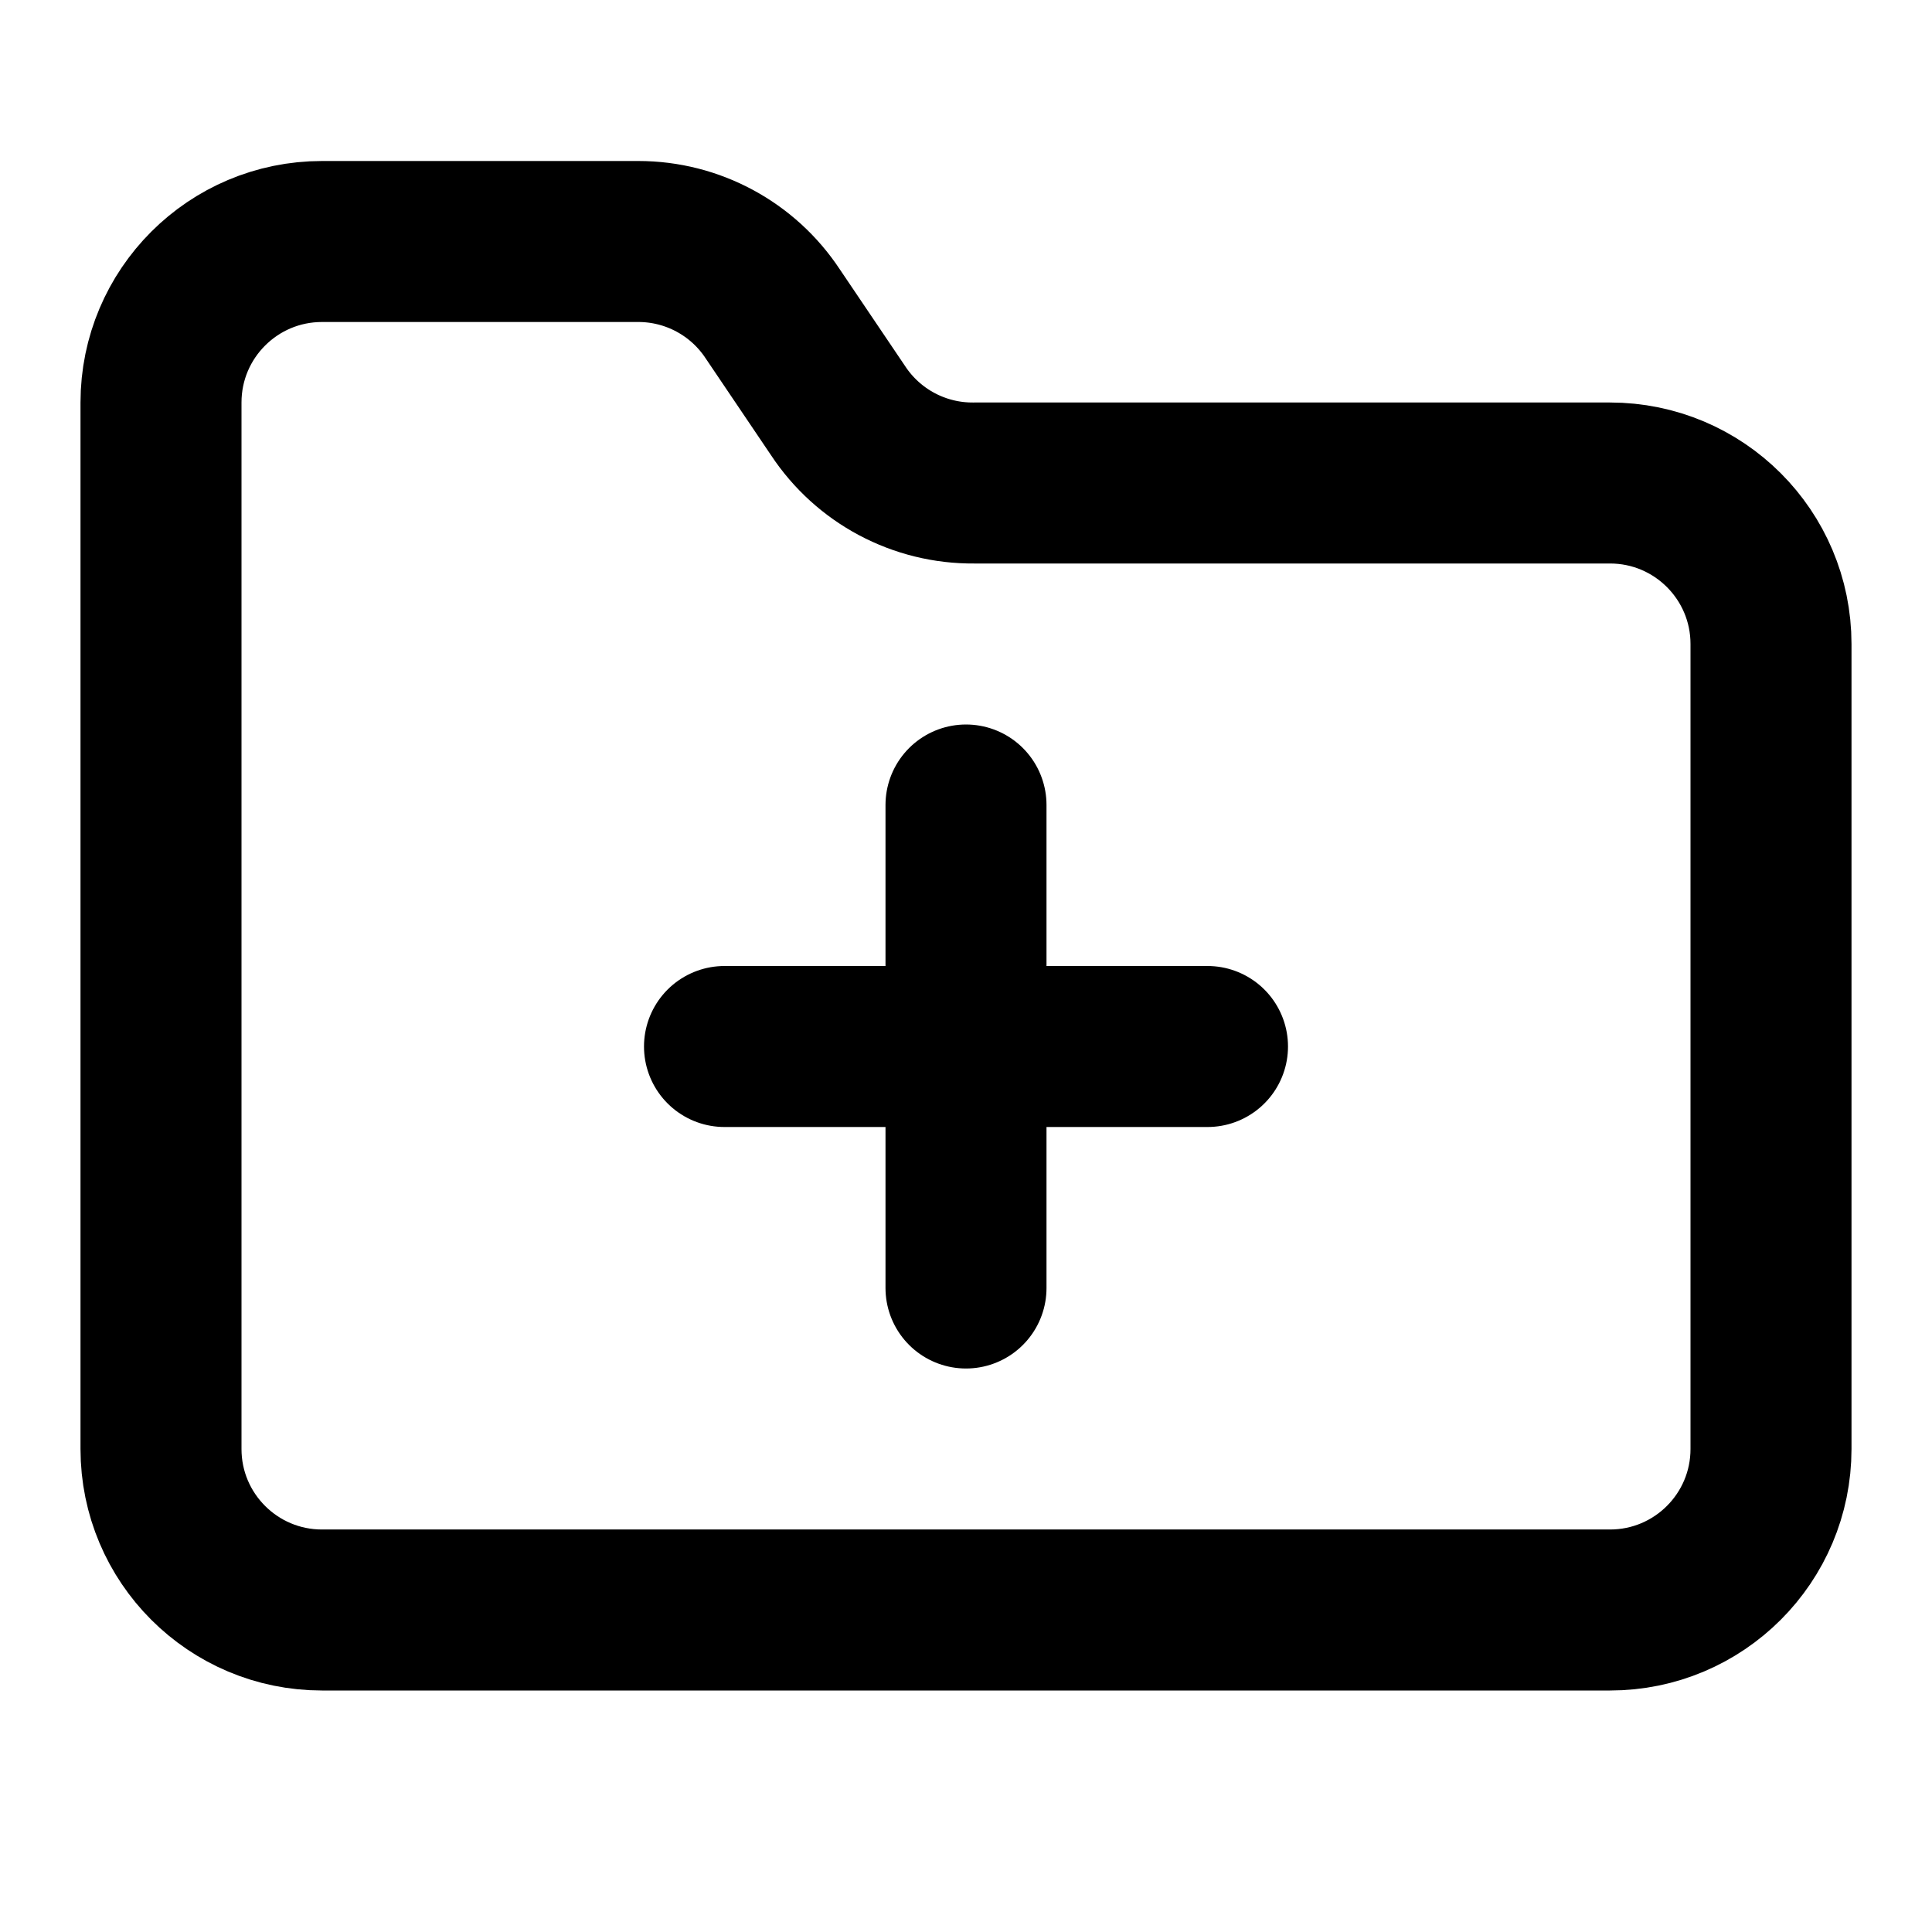
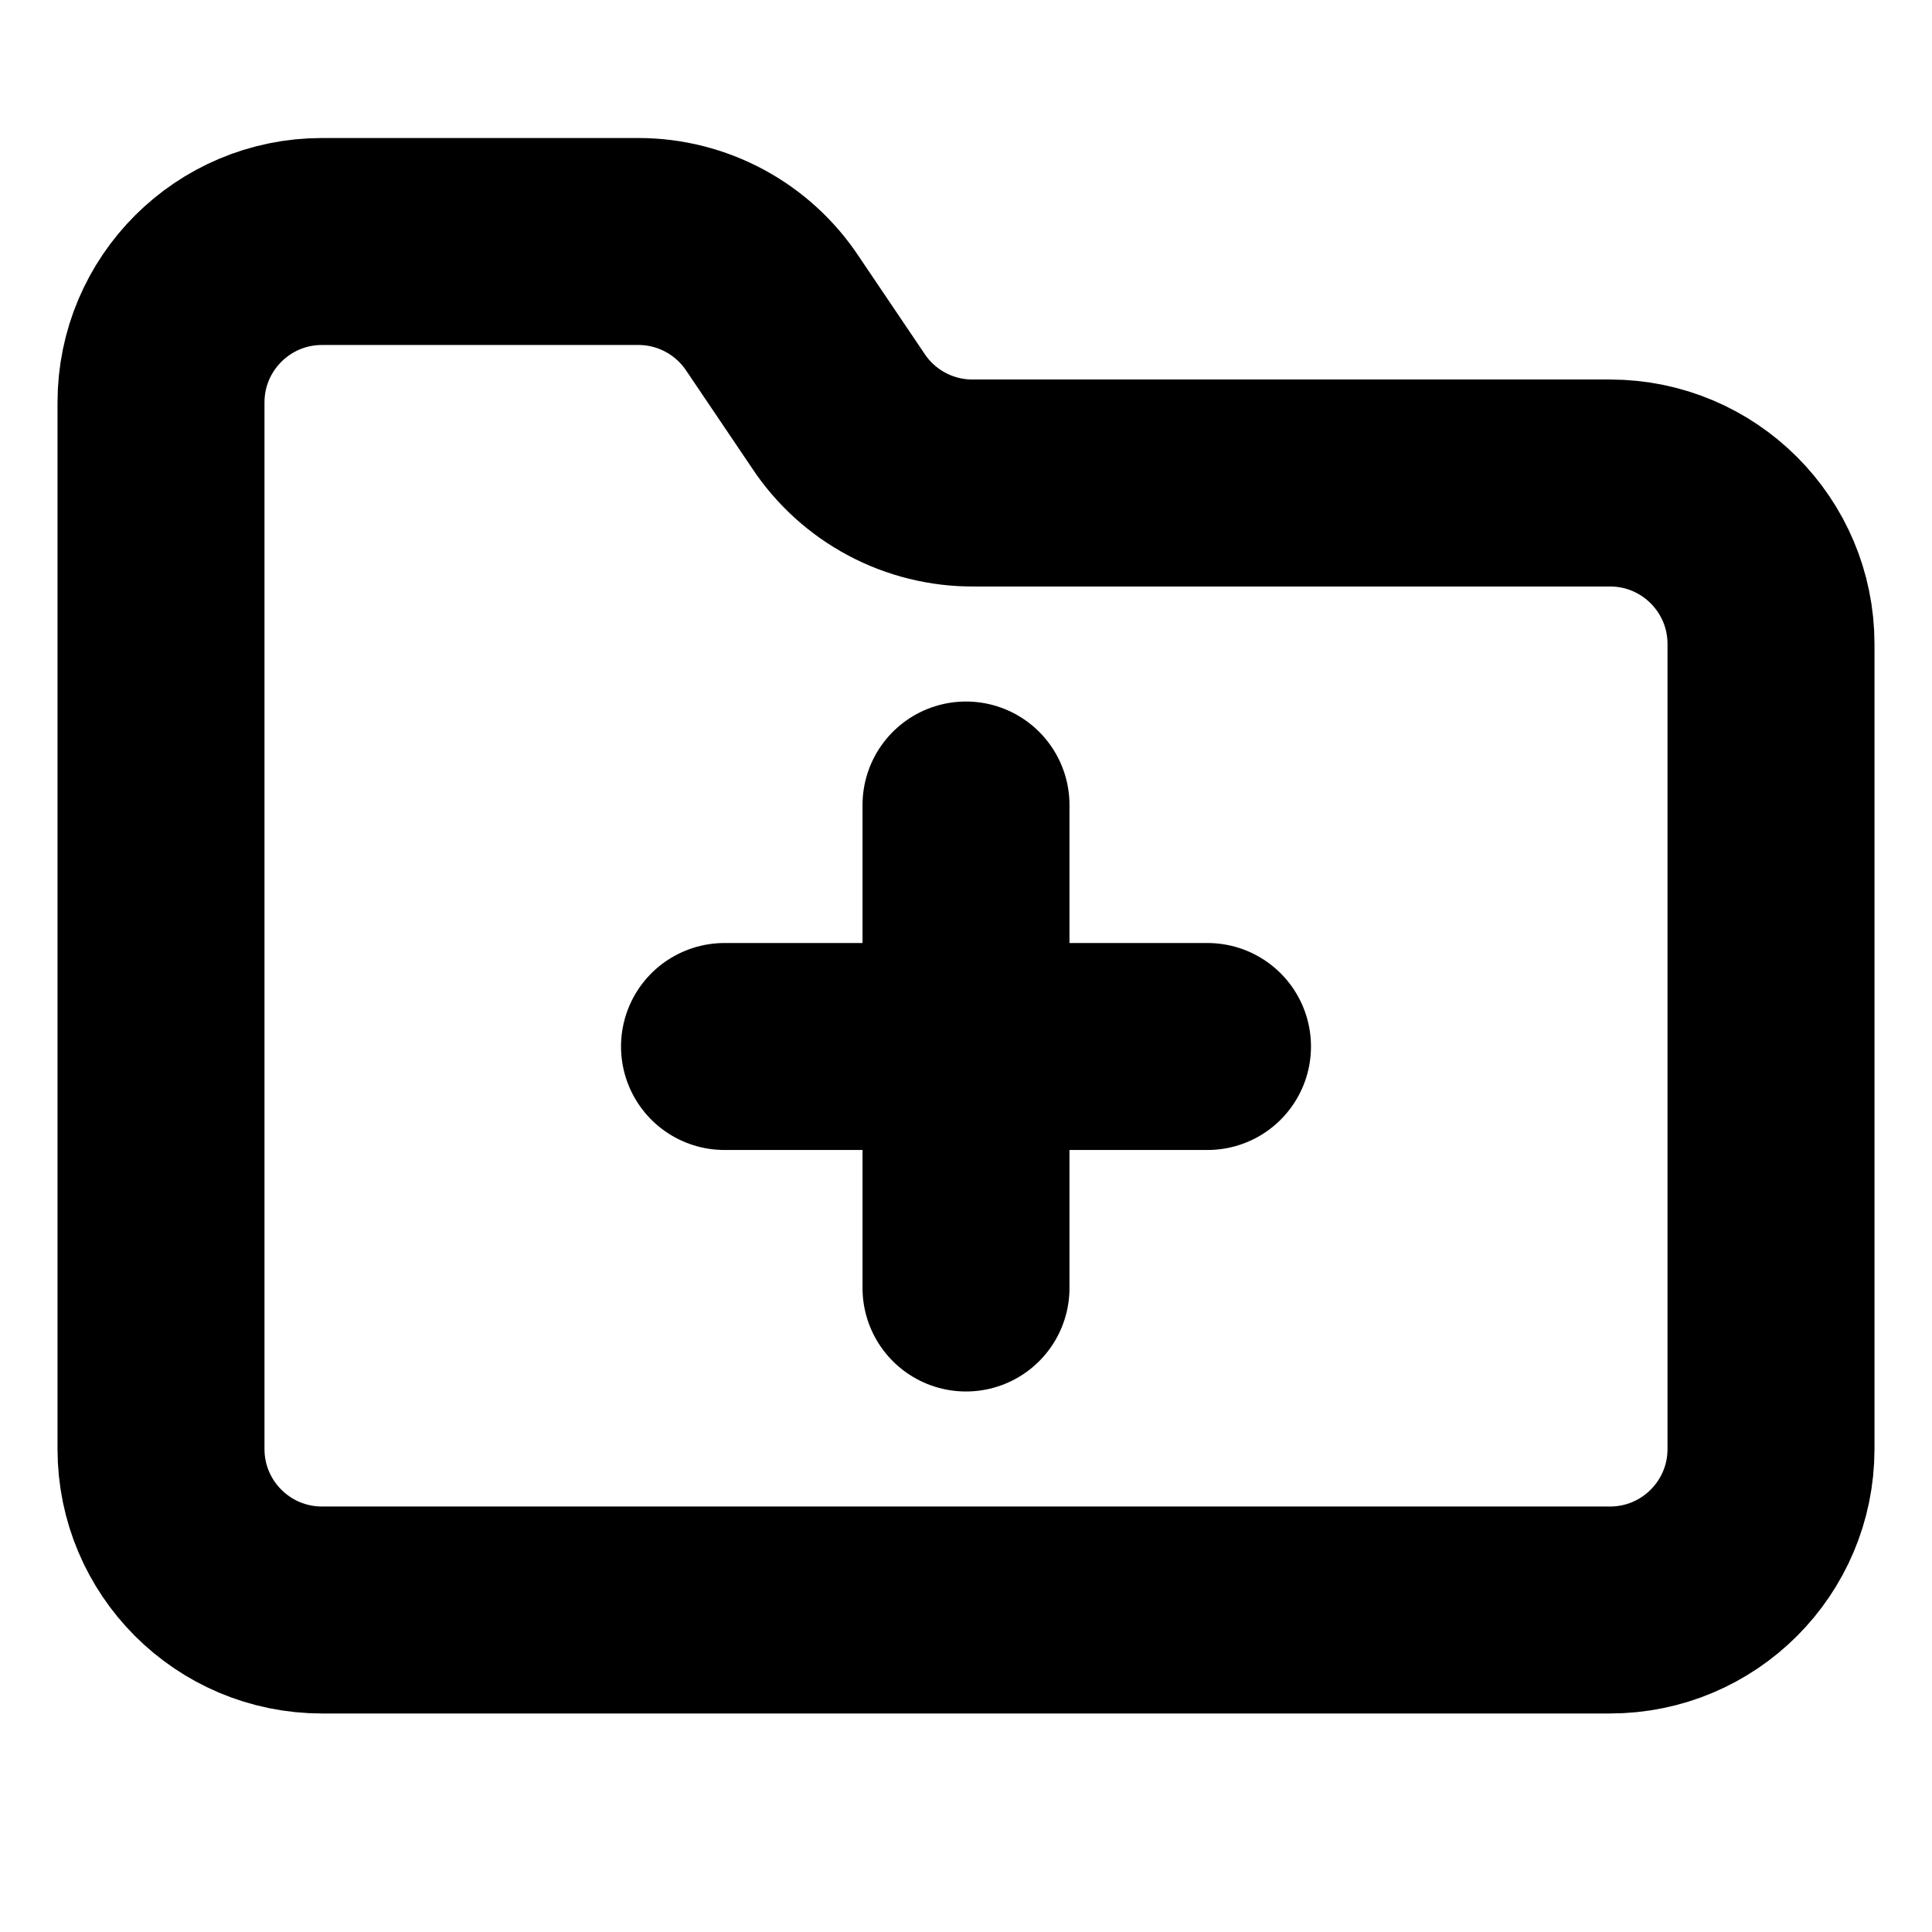
- <svg xmlns="http://www.w3.org/2000/svg" width="24" height="24" viewBox="0 0 24 24" fill="none" stroke="currentColor" stroke-width="2" stroke-linecap="round" stroke-linejoin="round">
+ <svg xmlns="http://www.w3.org/2000/svg" width="24" height="24" viewBox="0 0 24 24" fill="none" stroke="currentColor" stroke-width="2.571" stroke-linecap="round" stroke-linejoin="round">
  <path d="M12 10v6" />
  <path d="M9 13h6" />
  <path d="M20 20a2 2 0 0 0 2-2V8a2 2 0 0 0-2-2h-7.9a2 2 0 0 1-1.69-.9L9.6 3.9A2 2 0 0 0 7.93 3H4a2 2 0 0 0-2 2v13a2 2 0 0 0 2 2Z" />
</svg>
